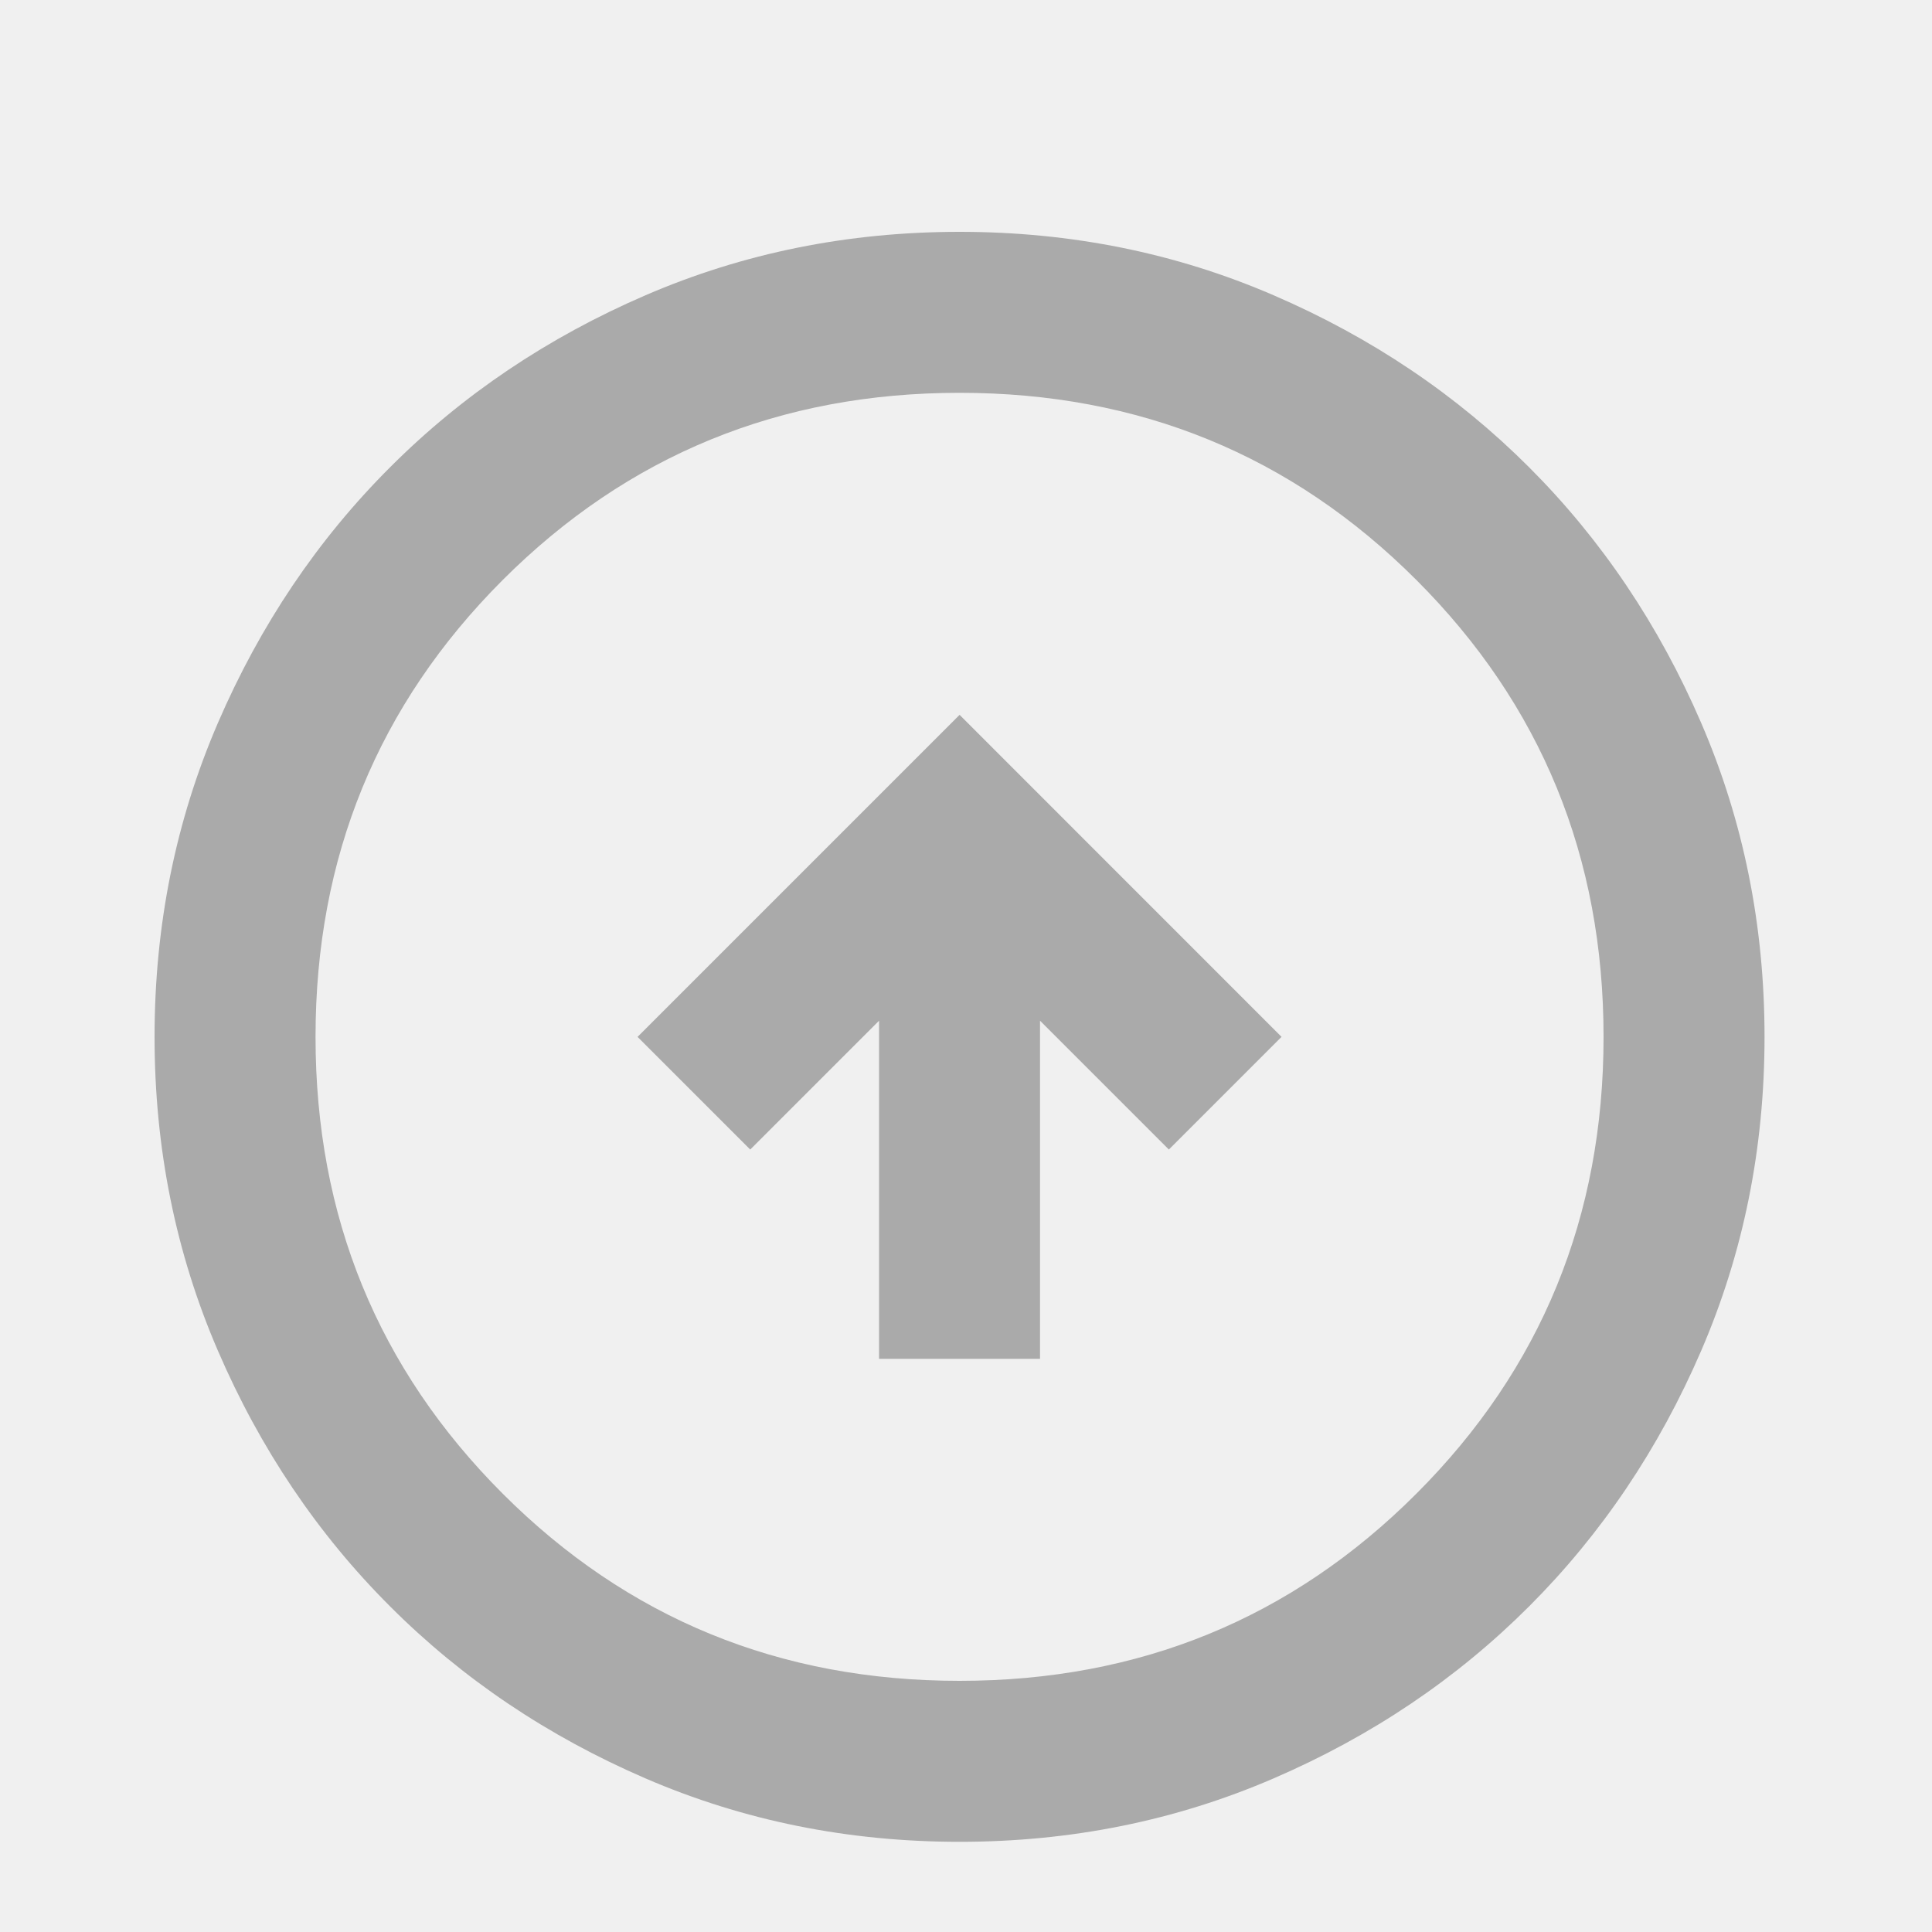
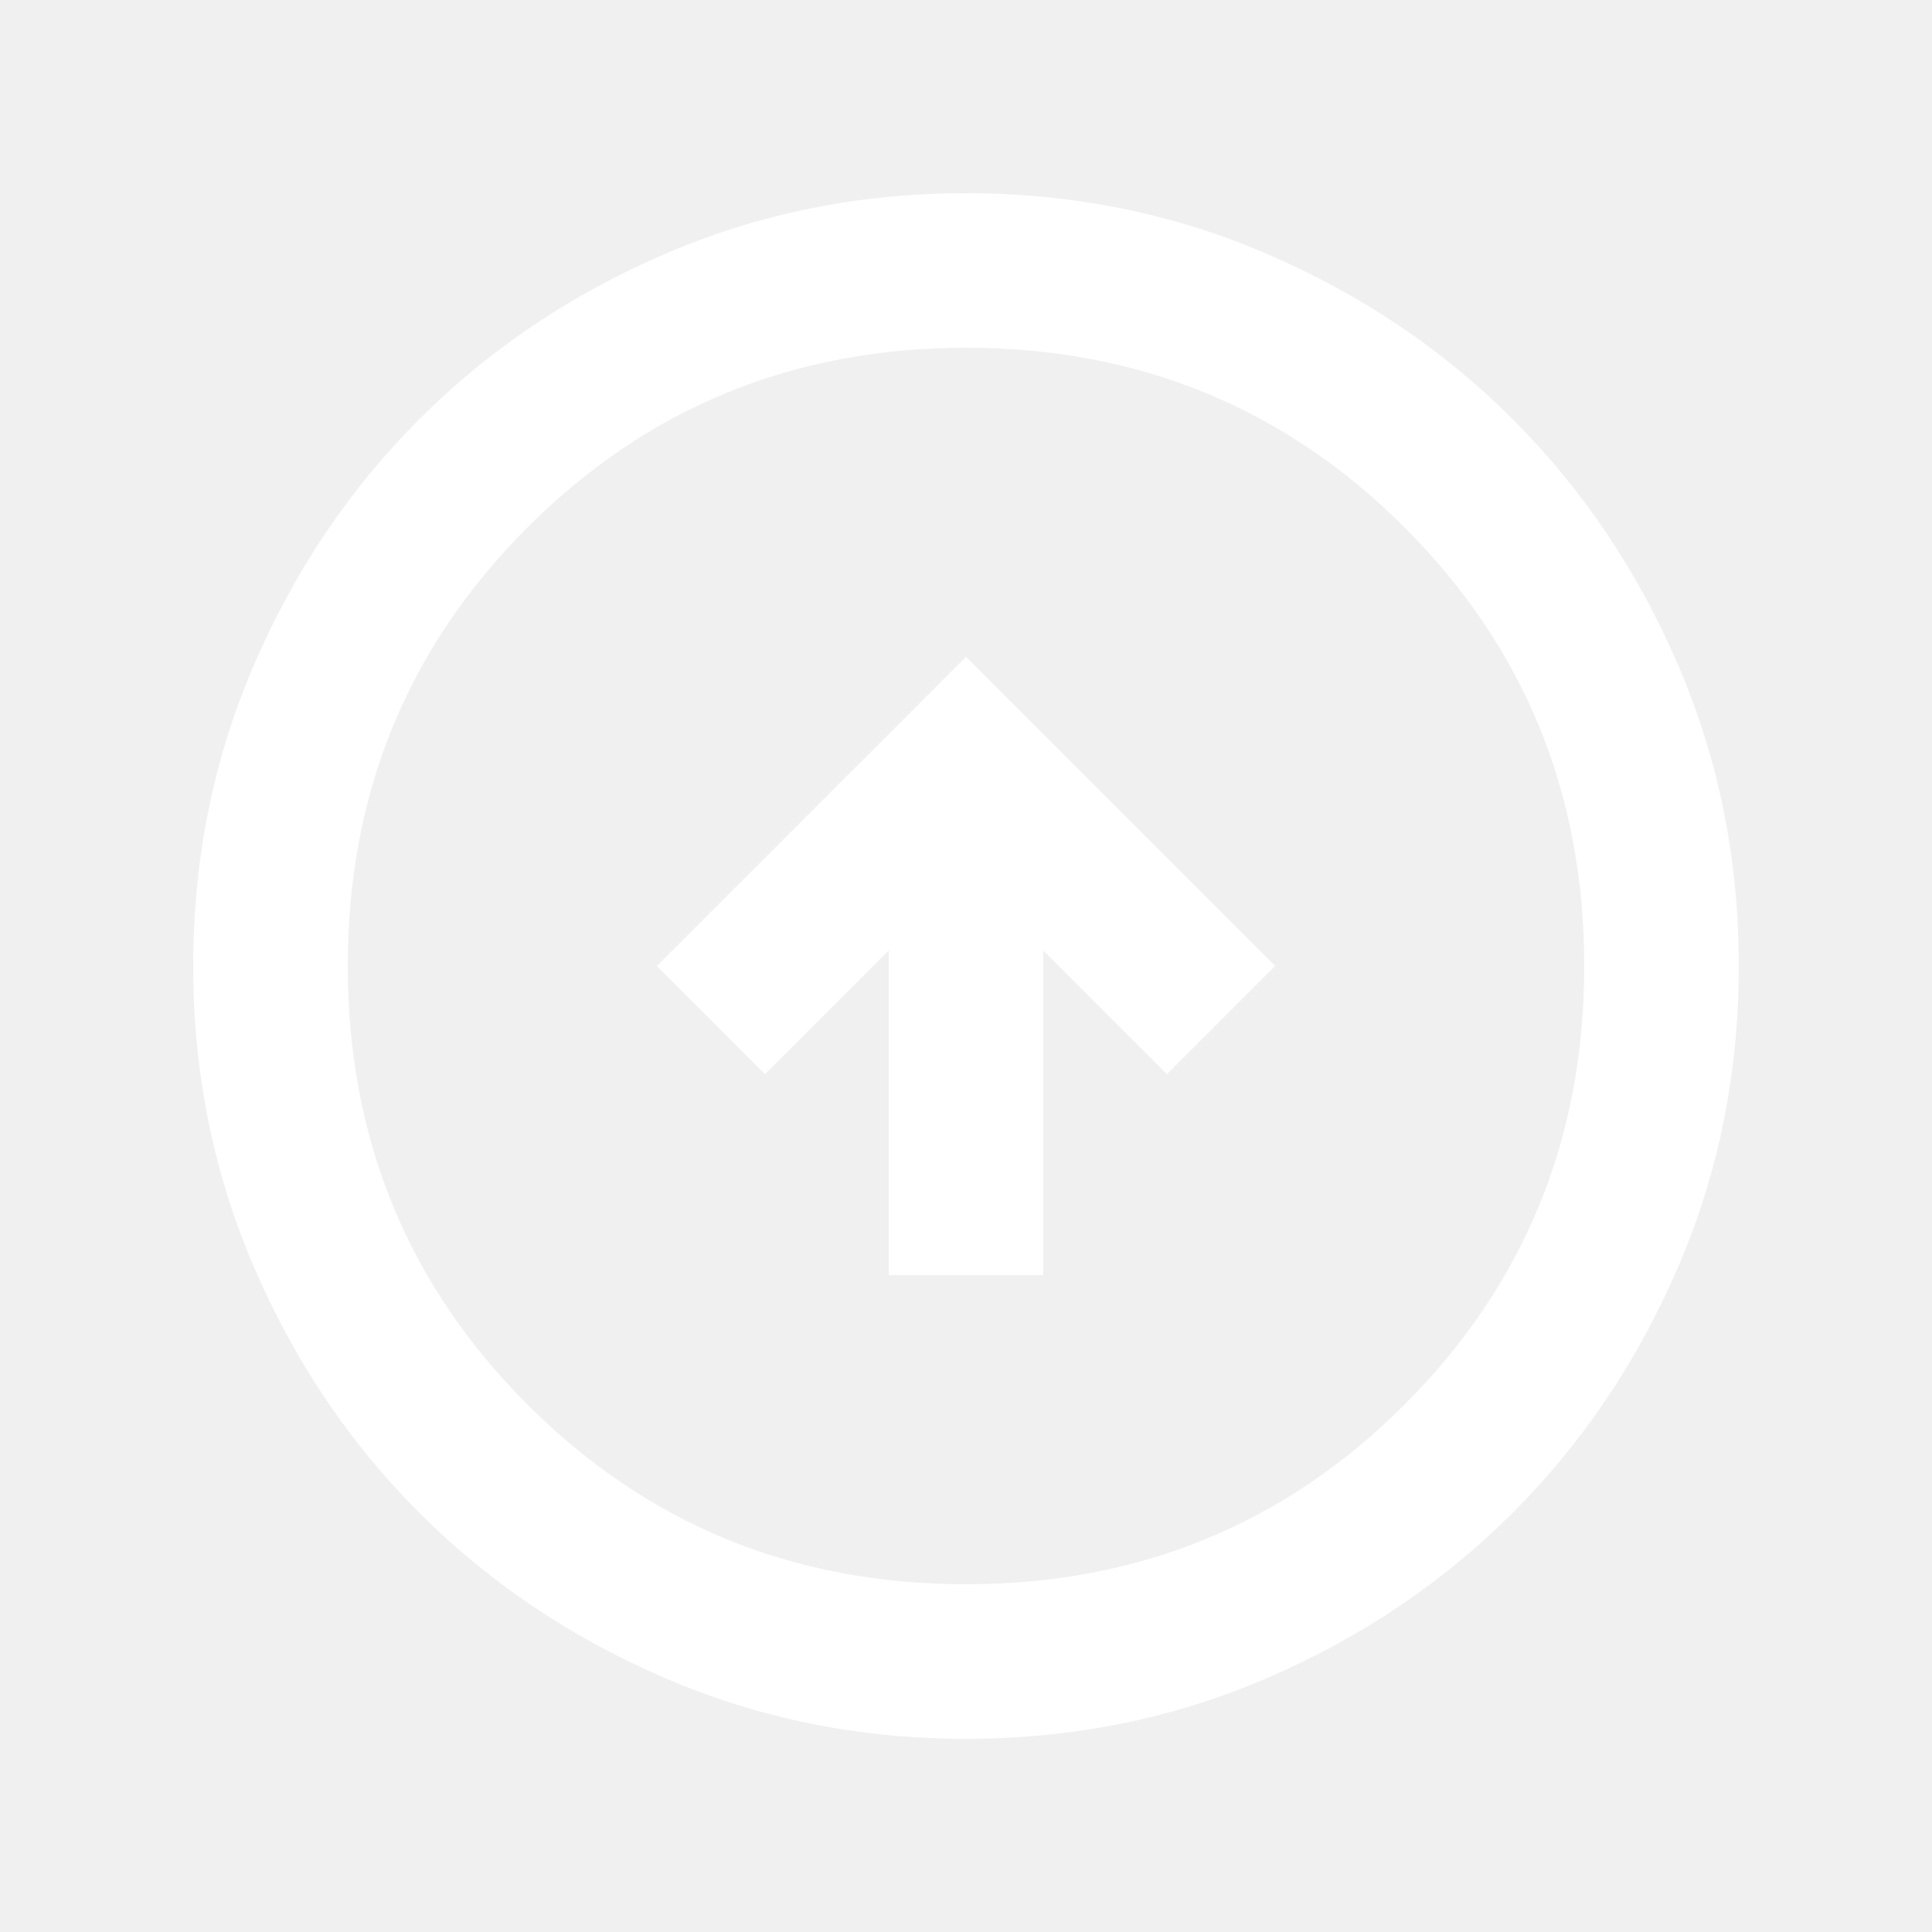
<svg xmlns="http://www.w3.org/2000/svg" width="25" height="25" viewBox="0 0 25 25" fill="none">
-   <mask id="mask0_6806_3098" style="mask-type:alpha" maskUnits="userSpaceOnUse" x="0" y="0" width="25" height="25">
-     <rect x="25" y="25" width="25" height="25" transform="rotate(180 25 25)" fill="#D9D9D9" />
-   </mask>
-   <g mask="url(#mask0_6806_3098)">
-     <path d="M12.417 9.25L8.25 13.417L9.708 14.875L11.375 13.208V17.583H13.458V13.208L15.125 14.875L16.583 13.417L12.417 9.25ZM12.417 3C13.858 3 15.212 3.273 16.479 3.82C17.747 4.367 18.849 5.109 19.787 6.047C20.724 6.984 21.466 8.087 22.013 9.354C22.56 10.621 22.833 11.976 22.833 13.417C22.833 14.858 22.56 16.212 22.013 17.479C21.466 18.747 20.724 19.849 19.787 20.786C18.849 21.724 17.747 22.466 16.479 23.013C15.212 23.56 13.858 23.833 12.417 23.833C10.976 23.833 9.622 23.56 8.354 23.013C7.087 22.466 5.984 21.724 5.047 20.786C4.109 19.849 3.367 18.747 2.82 17.479C2.273 16.212 2 14.858 2 13.417C2 11.976 2.273 10.621 2.82 9.354C3.367 8.087 4.109 6.984 5.047 6.047C5.984 5.109 7.087 4.367 8.354 3.82C9.622 3.273 10.976 3 12.417 3ZM12.417 5.083C10.09 5.083 8.12 5.891 6.505 7.505C4.891 9.12 4.083 11.09 4.083 13.417C4.083 15.743 4.891 17.713 6.505 19.328C8.12 20.943 10.09 21.75 12.417 21.75C14.743 21.75 16.714 20.943 18.328 19.328C19.943 17.713 20.75 15.743 20.75 13.417C20.75 11.09 19.943 9.12 18.328 7.505C16.714 5.891 14.743 5.083 12.417 5.083Z" fill="#AAAAAA" />
-   </g>
+   <path d="M12.5 8.5L8.5 12.5L9.9 13.9L11.5 12.3V16.5H13.5V12.3L15.1 13.9L16.5 12.5L12.5 8.5ZM12.5 2.5C13.883 2.5 15.183 2.763 16.4 3.288C17.617 3.812 18.675 4.525 19.575 5.425C20.475 6.325 21.188 7.383 21.712 8.6C22.238 9.817 22.5 11.117 22.5 12.5C22.5 13.883 22.238 15.183 21.712 16.4C21.188 17.617 20.475 18.675 19.575 19.575C18.675 20.475 17.617 21.188 16.4 21.712C15.183 22.238 13.883 22.5 12.5 22.5C11.117 22.5 9.817 22.238 8.6 21.712C7.383 21.188 6.325 20.475 5.425 19.575C4.525 18.675 3.812 17.617 3.288 16.4C2.763 15.183 2.5 13.883 2.5 12.5C2.5 11.117 2.763 9.817 3.288 8.6C3.812 7.383 4.525 6.325 5.425 5.425C6.325 4.525 7.383 3.812 8.6 3.288C9.817 2.763 11.117 2.5 12.5 2.5ZM12.5 4.5C10.267 4.5 8.375 5.275 6.825 6.825C5.275 8.375 4.5 10.267 4.5 12.5C4.5 14.733 5.275 16.625 6.825 18.175C8.375 19.725 10.267 20.5 12.5 20.5C14.733 20.5 16.625 19.725 18.175 18.175C19.725 16.625 20.5 14.733 20.5 12.5C20.5 10.267 19.725 8.375 18.175 6.825C16.625 5.275 14.733 4.5 12.5 4.5Z" fill="white" />
</svg>
